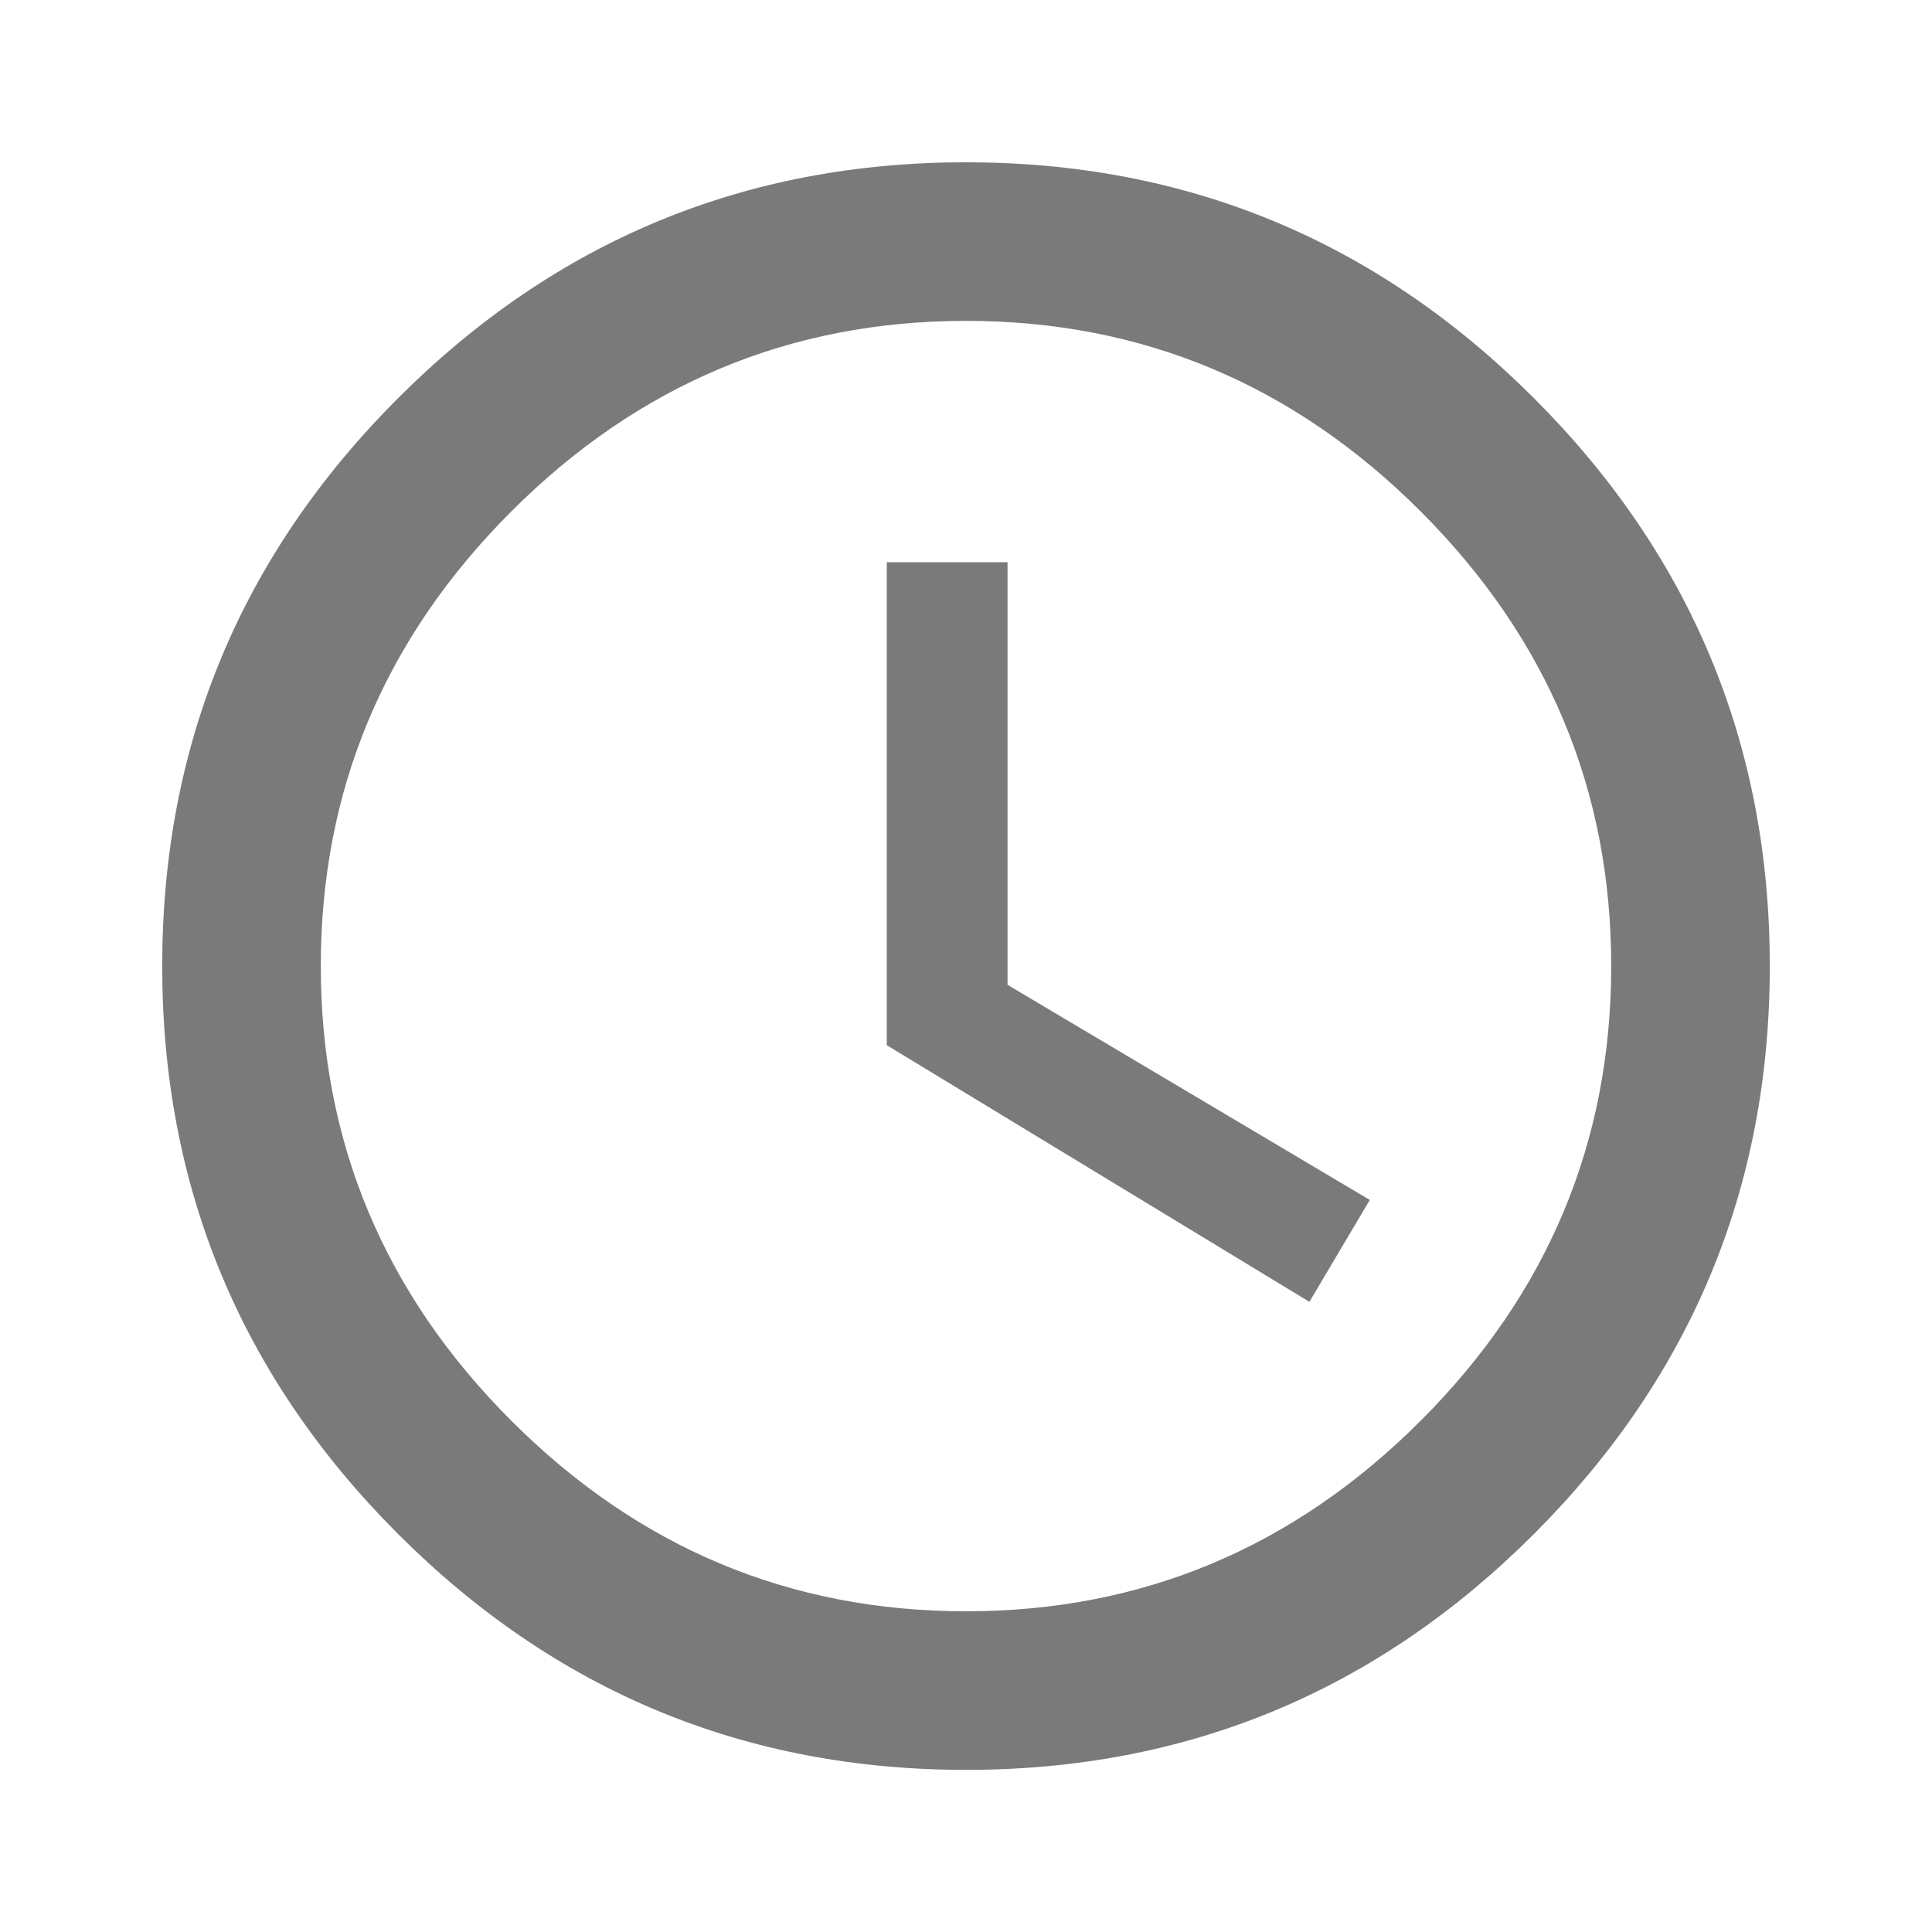
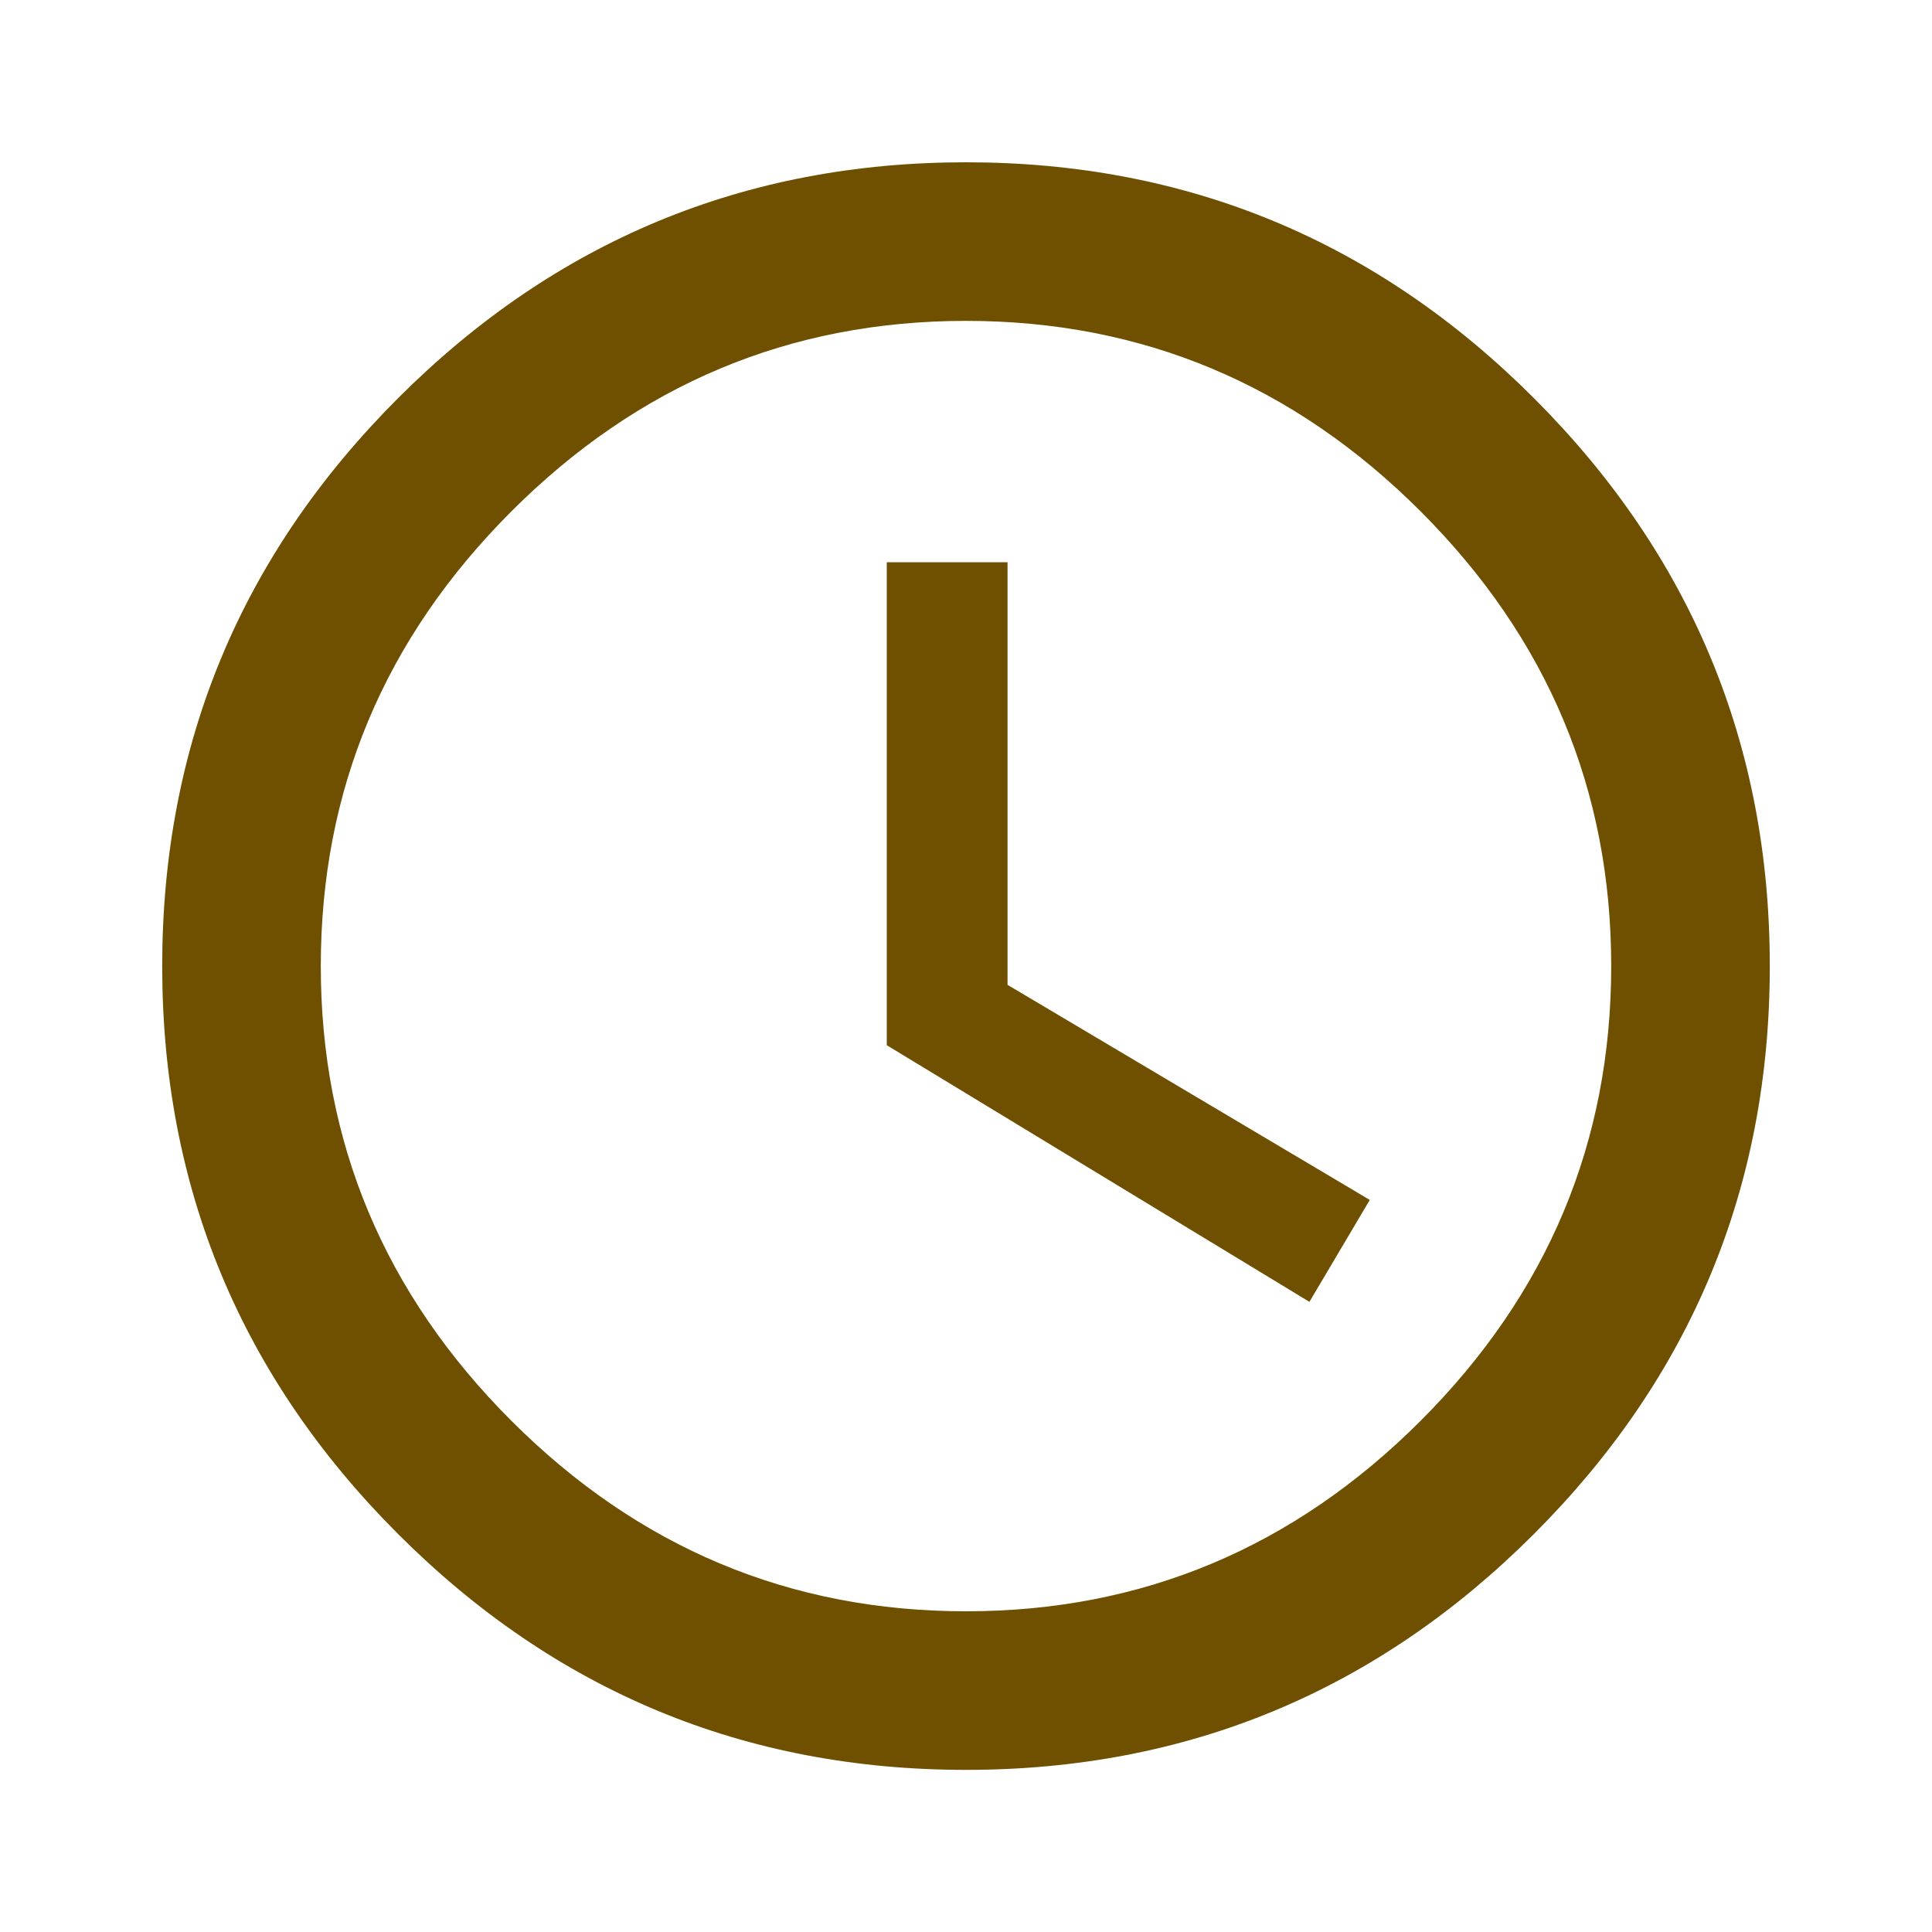
<svg xmlns="http://www.w3.org/2000/svg" version="1.1" width="20" height="20" viewBox="0 0 24 24">
-   <path fill="#7b7a7a" d="M12.516 6.984v5.25l4.5 2.672-0.75 1.266-5.25-3.188v-6h1.5zM12 20.016q3.281 0 5.648-2.367t2.367-5.648-2.367-5.648-5.648-2.367-5.648 2.367-2.367 5.648 2.367 5.648 5.648 2.367zM12 2.016q4.125 0 7.055 2.93t2.93 7.055-2.93 7.055-7.055 2.93-7.055-2.93-2.93-7.055 2.93-7.055 7.055-2.93z" />
+   <path fill="#6f5000" d="M12.516 6.984v5.25l4.5 2.672-0.75 1.266-5.25-3.188v-6h1.5zM12 20.016q3.281 0 5.648-2.367t2.367-5.648-2.367-5.648-5.648-2.367-5.648 2.367-2.367 5.648 2.367 5.648 5.648 2.367zM12 2.016q4.125 0 7.055 2.93t2.93 7.055-2.93 7.055-7.055 2.93-7.055-2.93-2.93-7.055 2.93-7.055 7.055-2.93z" />
</svg>
